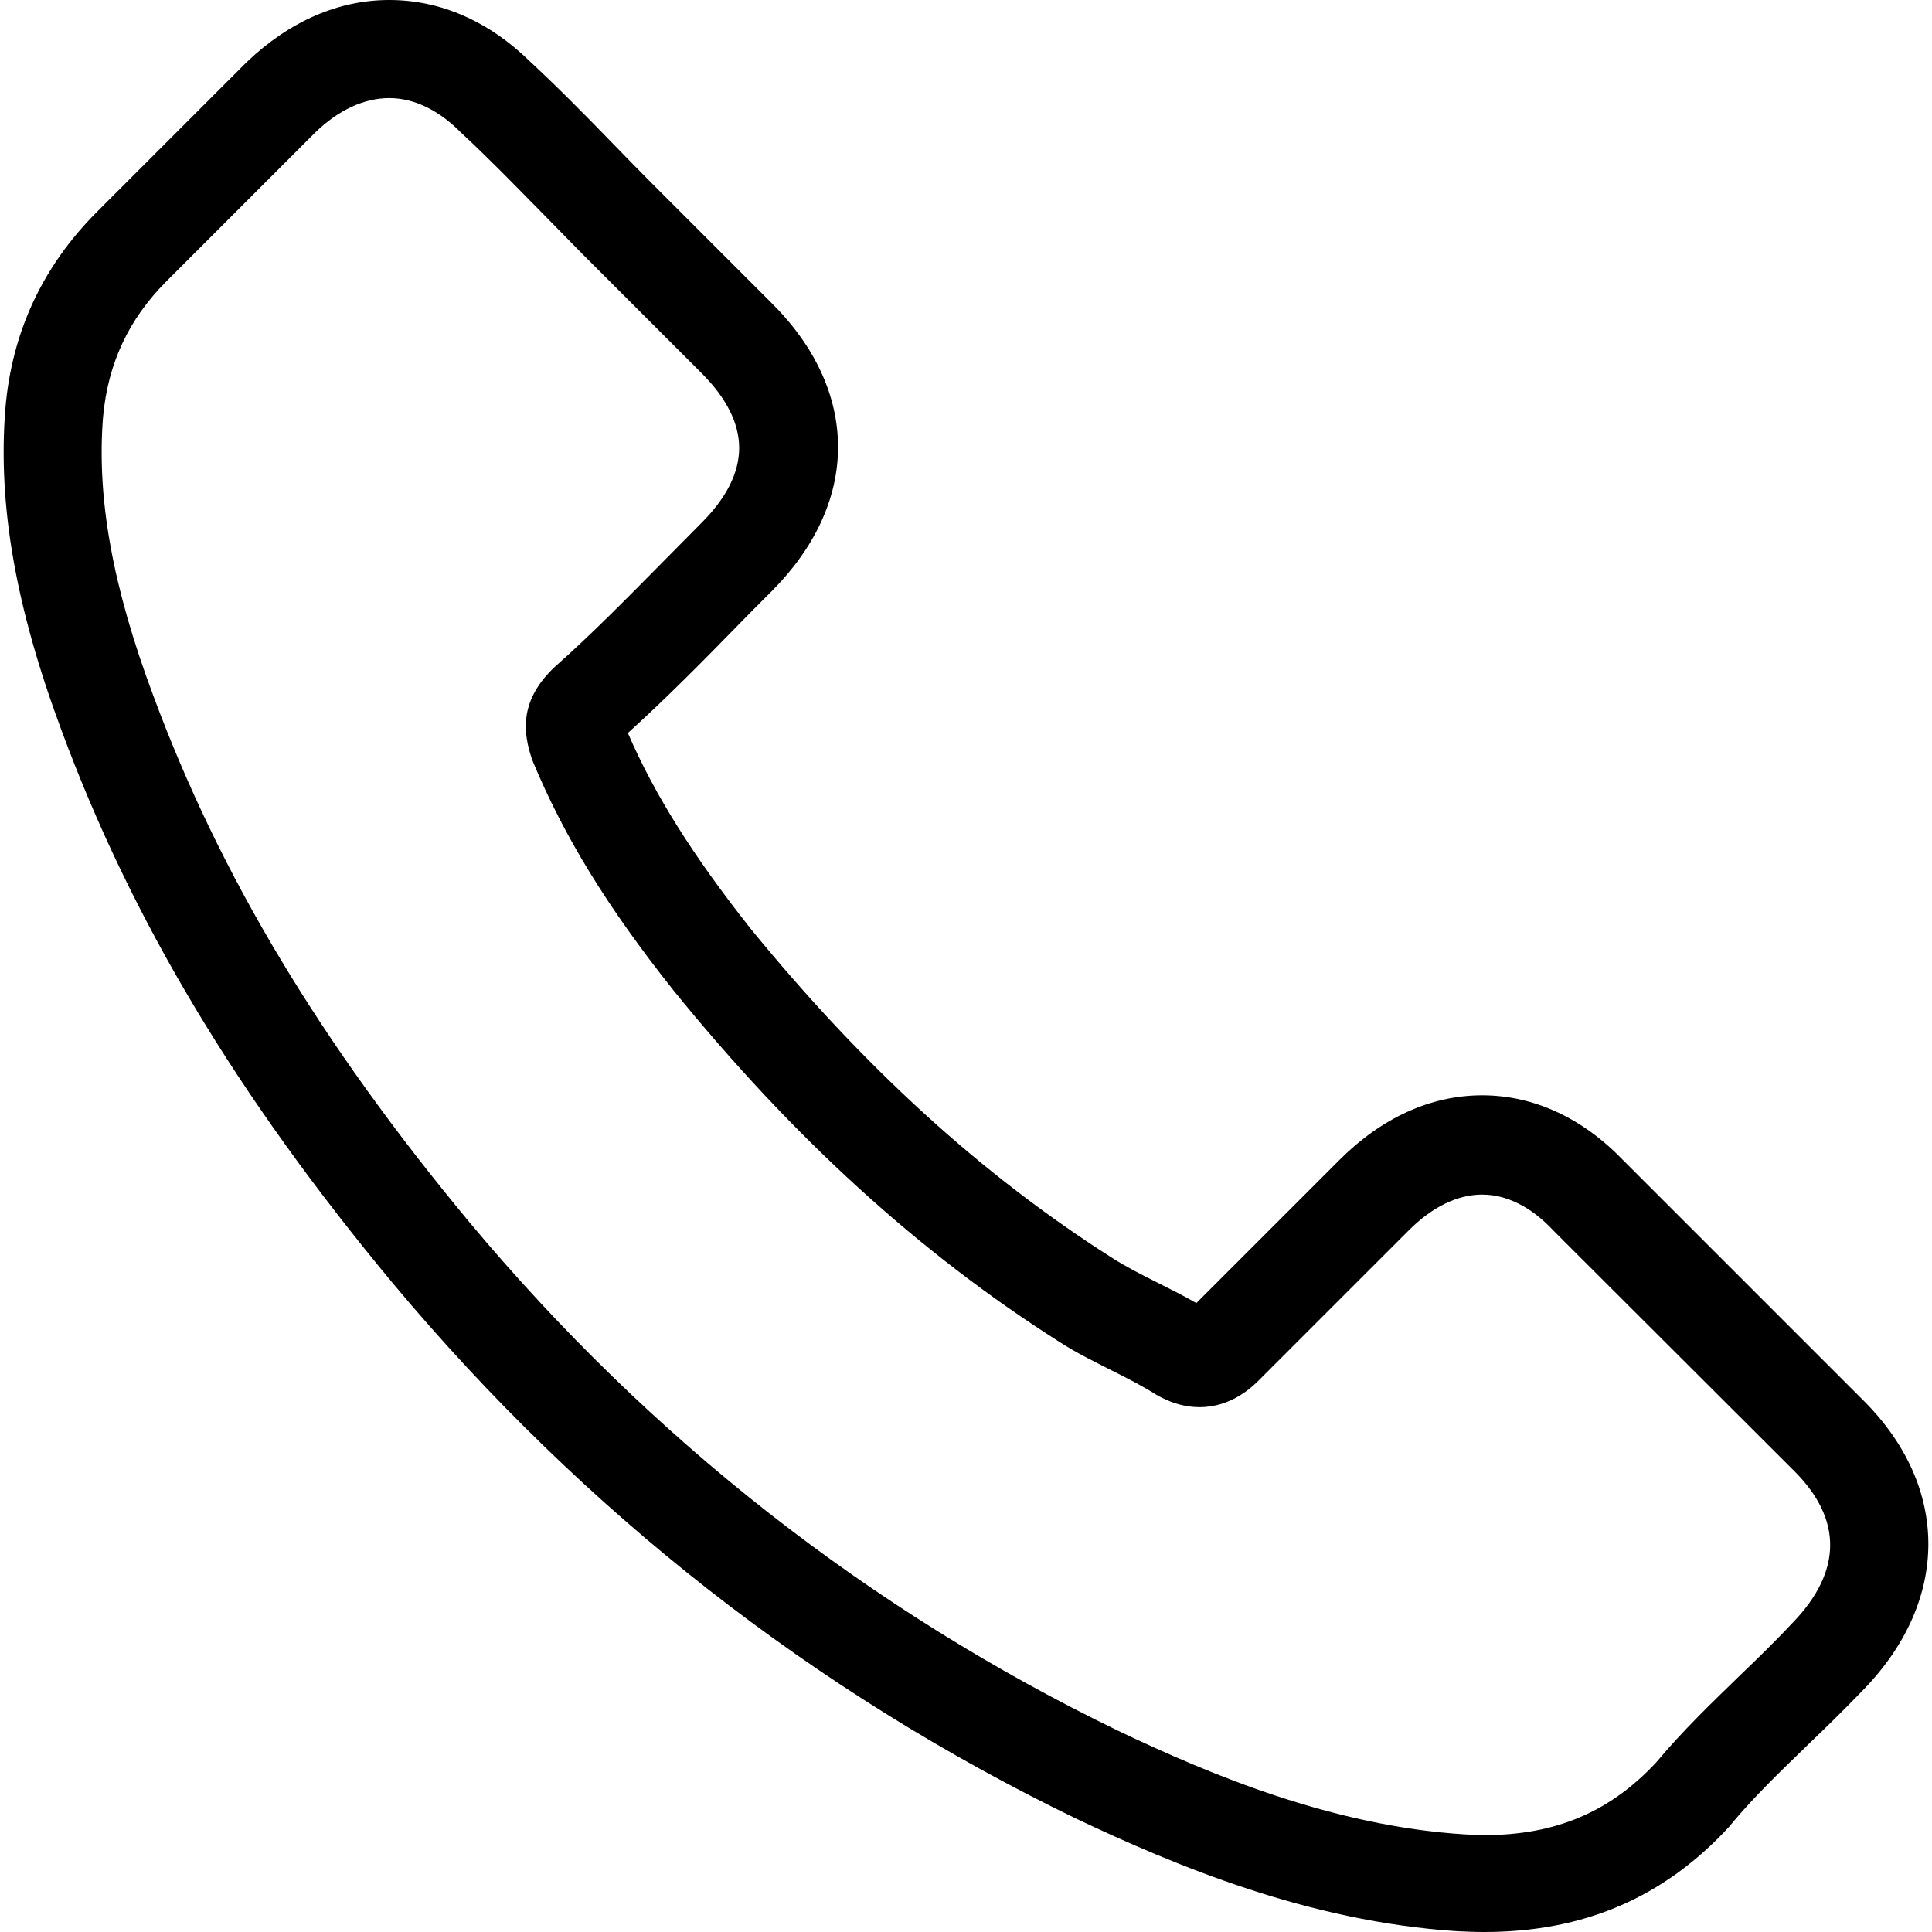
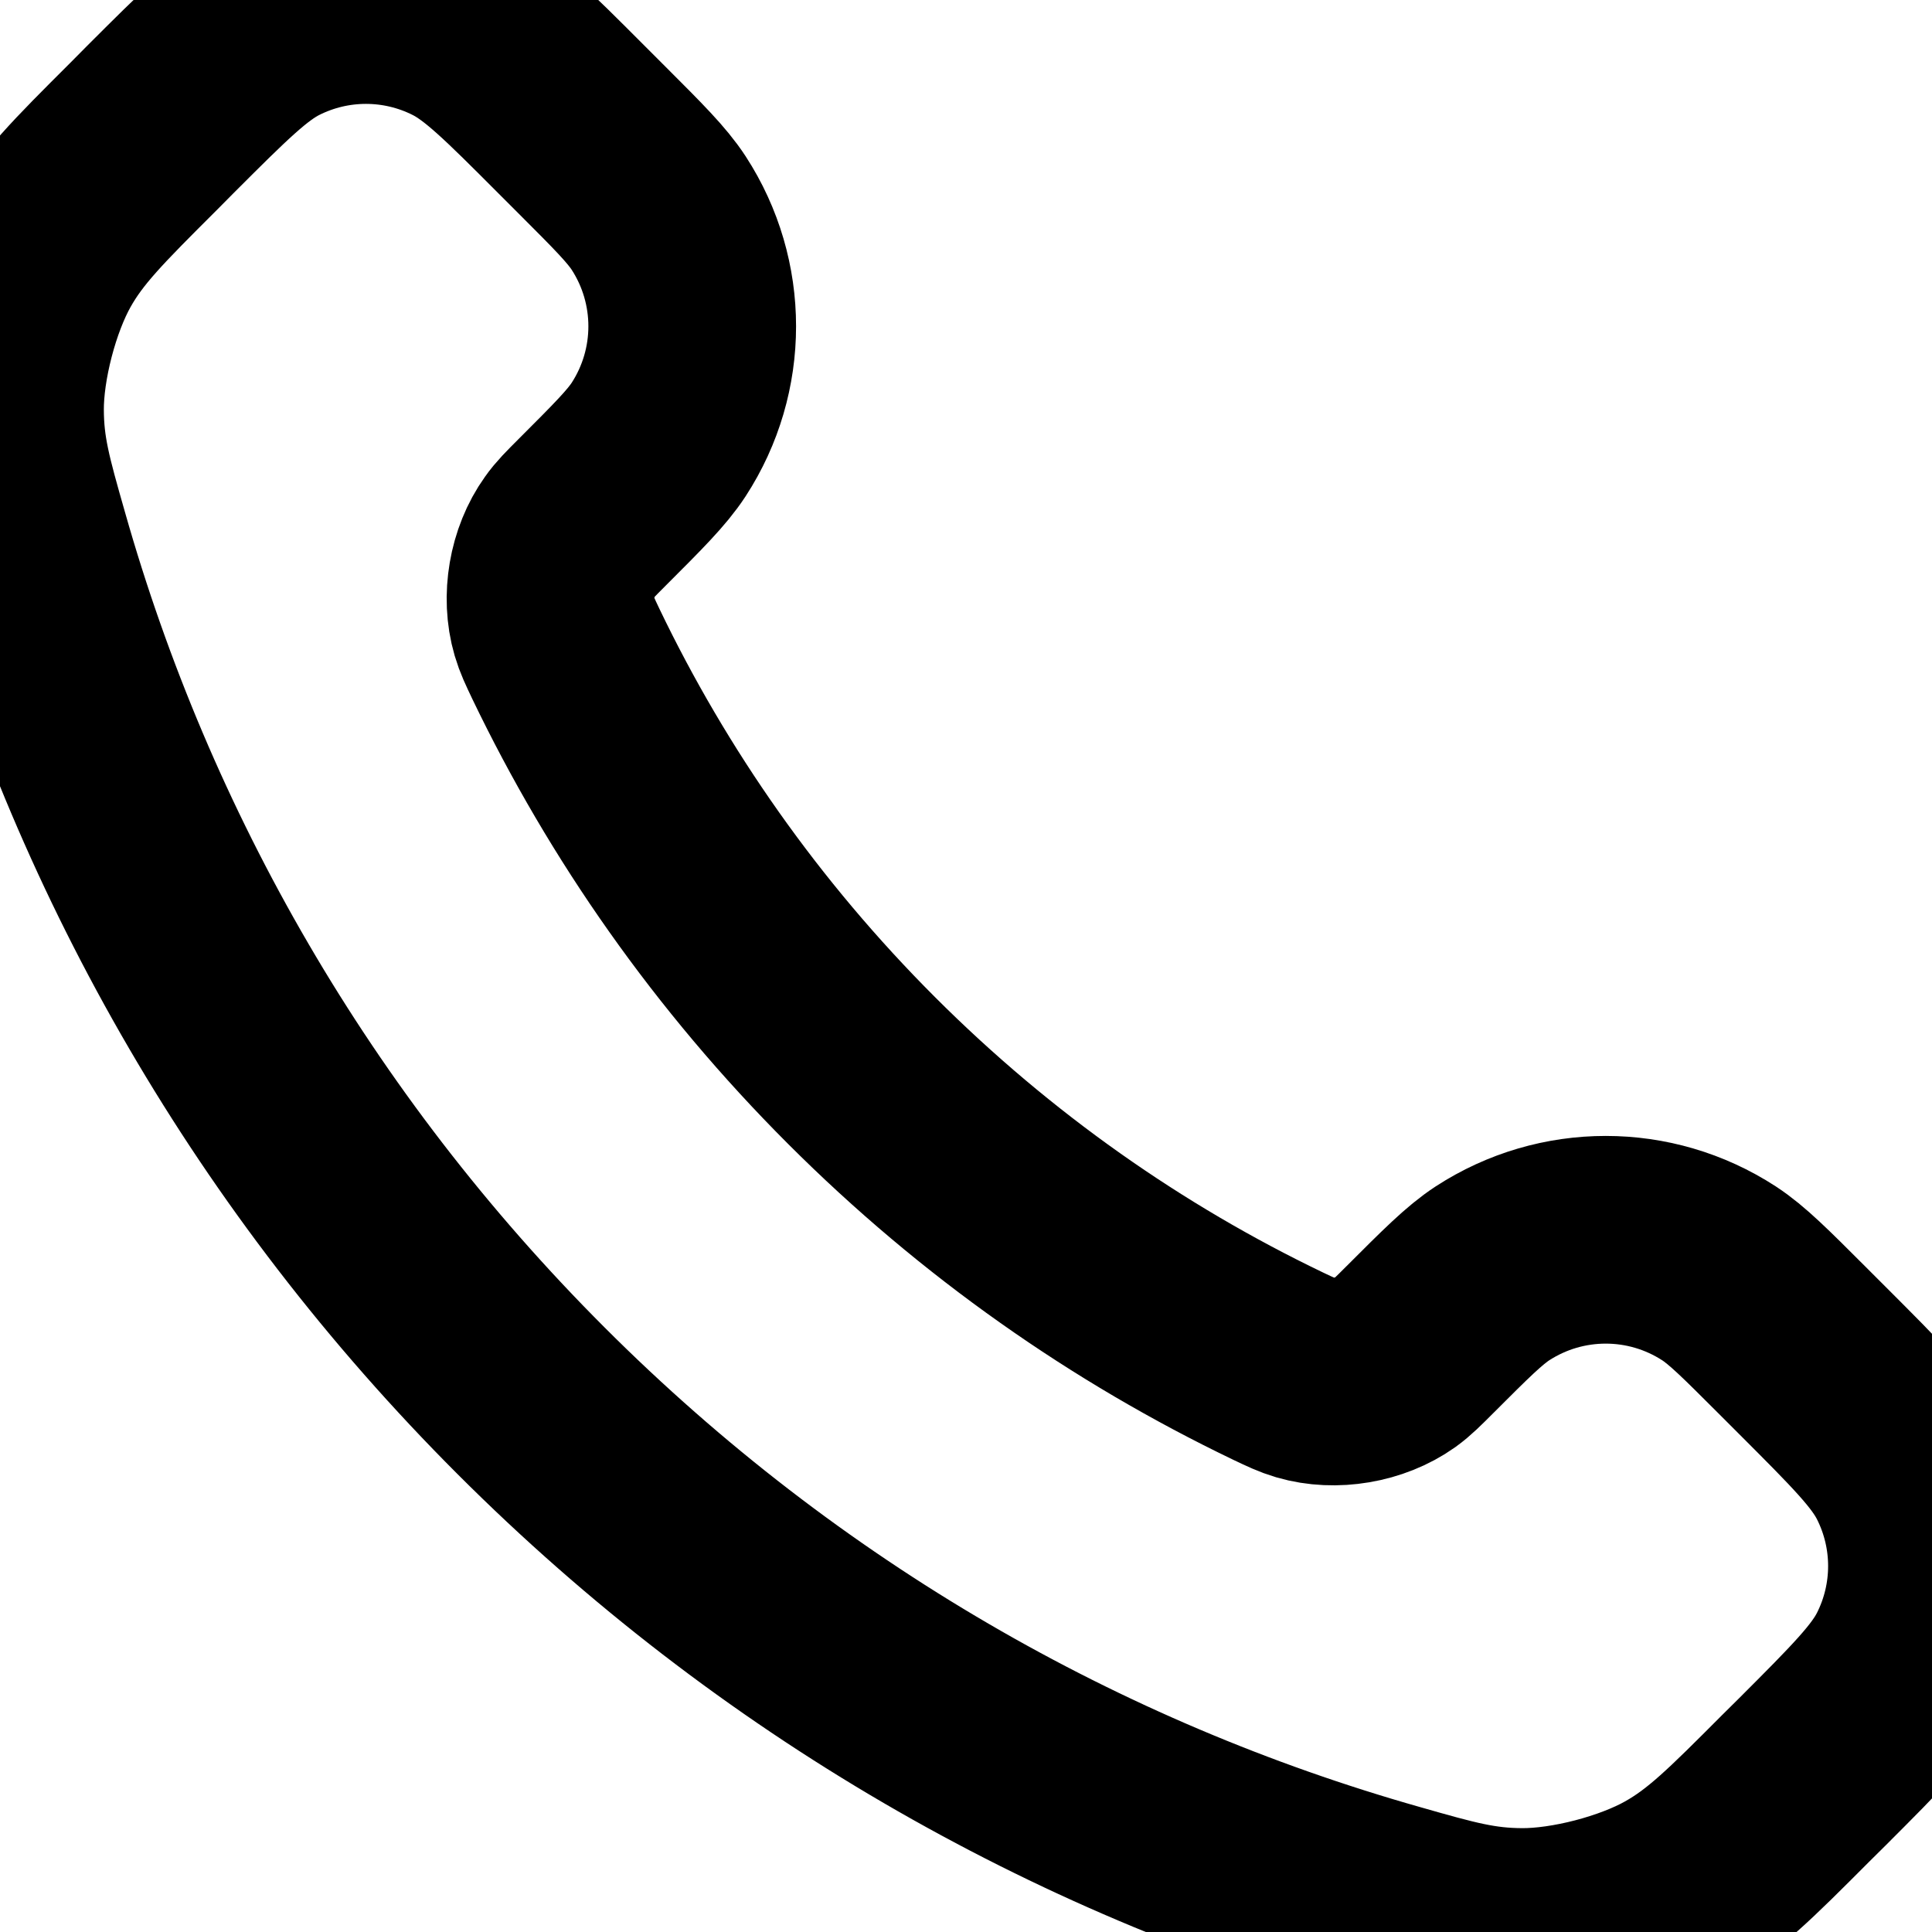
- <svg xmlns="http://www.w3.org/2000/svg" version="1.1" id="Capa_1" x="0px" y="0px" viewBox="0 0 482.6 482.6" style="enable-background:new 0 0 482.6 482.6;" xml:space="preserve">
-   <g>
-     <path d="M98.339,320.8c47.6,56.9,104.9,101.7,170.3,133.4c24.9,11.8,58.2,25.8,95.3,28.2c2.3,0.1,4.5,0.2,6.8,0.2   c24.9,0,44.9-8.6,61.2-26.3c0.1-0.1,0.3-0.3,0.4-0.5c5.8-7,12.4-13.3,19.3-20c4.7-4.5,9.5-9.2,14.1-14   c21.3-22.2,21.3-50.4-0.2-71.9l-60.1-60.1c-10.2-10.6-22.4-16.2-35.2-16.2c-12.8,0-25.1,5.6-35.6,16.1l-35.8,35.8   c-3.3-1.9-6.7-3.6-9.9-5.2c-4-2-7.7-3.9-11-6c-32.6-20.7-62.2-47.7-90.5-82.4c-14.3-18.1-23.9-33.3-30.6-48.8   c9.4-8.5,18.2-17.4,26.7-26.1c3-3.1,6.1-6.2,9.2-9.3c10.8-10.8,16.6-23.3,16.6-36s-5.7-25.2-16.6-36l-29.8-29.8   c-3.5-3.5-6.8-6.9-10.2-10.4c-6.6-6.8-13.5-13.8-20.3-20.1c-10.3-10.1-22.4-15.4-35.2-15.4c-12.7,0-24.9,5.3-35.6,15.5l-37.4,37.4   c-13.6,13.6-21.3,30.1-22.9,49.2c-1.9,23.9,2.5,49.3,13.9,80C32.739,229.6,59.139,273.7,98.339,320.8z M25.739,104.2   c1.2-13.3,6.3-24.4,15.9-34l37.2-37.2c5.8-5.6,12.2-8.5,18.4-8.5c6.1,0,12.3,2.9,18,8.7c6.7,6.2,13,12.7,19.8,19.6   c3.4,3.5,6.9,7,10.4,10.6l29.8,29.8c6.2,6.2,9.4,12.5,9.4,18.7s-3.2,12.5-9.4,18.7c-3.1,3.1-6.2,6.3-9.3,9.4   c-9.3,9.4-18,18.3-27.6,26.8c-0.2,0.2-0.3,0.3-0.5,0.5c-8.3,8.3-7,16.2-5,22.2c0.1,0.3,0.2,0.5,0.3,0.8   c7.7,18.5,18.4,36.1,35.1,57.1c30,37,61.6,65.7,96.4,87.8c4.3,2.8,8.9,5,13.2,7.2c4,2,7.7,3.9,11,6c0.4,0.2,0.7,0.4,1.1,0.6   c3.3,1.7,6.5,2.5,9.7,2.5c8,0,13.2-5.1,14.9-6.8l37.4-37.4c5.8-5.8,12.1-8.9,18.3-8.9c7.6,0,13.8,4.7,17.7,8.9l60.3,60.2   c12,12,11.9,25-0.3,37.7c-4.2,4.5-8.6,8.8-13.3,13.3c-7,6.8-14.3,13.8-20.9,21.7c-11.5,12.4-25.2,18.2-42.9,18.2   c-1.7,0-3.5-0.1-5.2-0.2c-32.8-2.1-63.3-14.9-86.2-25.8c-62.2-30.1-116.8-72.8-162.1-127c-37.3-44.9-62.4-86.7-79-131.5   C28.039,146.4,24.139,124.3,25.739,104.2z" />
+ <svg xmlns="http://www.w3.org/2000/svg" width="12px" height="12px" viewBox="0 0 12 12" version="1.1">
+   <g id="Final-app" stroke="none" stroke-width="1" fill="none" fill-rule="evenodd" stroke-linecap="round" stroke-linejoin="round">
+     <g id="Cemetery-Expanded" transform="translate(-36, -154)" stroke="#000000" stroke-width="1.29">
+       <g id="Group-7" transform="translate(24, 144)">
+         <g id="phone" transform="translate(12, 10)">
+           <path d="M3.515,4.062 C3.964,4.997 4.576,5.874 5.351,6.649 C6.126,7.424 7.003,8.036 7.938,8.485 C8.018,8.523 8.058,8.542 8.109,8.557 C8.29,8.61 8.512,8.572 8.665,8.463 C8.708,8.432 8.745,8.395 8.819,8.321 C9.044,8.096 9.157,7.983 9.27,7.909 C9.698,7.631 10.249,7.631 10.677,7.909 C10.79,7.983 10.903,8.096 11.128,8.321 L11.254,8.447 C11.597,8.79 11.768,8.961 11.861,9.145 C12.046,9.511 12.046,9.943 11.861,10.309 C11.768,10.493 11.597,10.665 11.254,11.008 L11.152,11.109 C10.811,11.451 10.64,11.622 10.408,11.752 C10.15,11.897 9.75,12.001 9.454,12 C9.188,11.999 9.006,11.948 8.642,11.844 C6.685,11.289 4.839,10.241 3.299,8.701 C1.759,7.161 0.711,5.315 0.156,3.358 C0.052,2.994 0.001,2.812 2.86425494e-16,2.546 C-0.001,2.25 0.103,1.85 0.248,1.592 C0.378,1.36 0.549,1.189 0.891,0.848 L0.992,0.746 C1.335,0.403 1.507,0.232 1.691,0.139 C2.057,-0.046 2.489,-0.046 2.855,0.139 C3.039,0.232 3.211,0.403 3.553,0.746 L3.679,0.872 C3.904,1.097 4.017,1.21 4.091,1.323 C4.369,1.751 4.369,2.302 4.091,2.73 C4.017,2.843 3.904,2.956 3.679,3.181 C3.605,3.255 3.568,3.292 3.538,3.335 C3.428,3.488 3.39,3.71 3.443,3.891 C3.458,3.942 3.477,3.982 3.515,4.062 Z" id="Path" />
+         </g>
+       </g>
+     </g>
  </g>
-   <g>
- </g>
-   <g>
- </g>
-   <g>
- </g>
-   <g>
- </g>
-   <g>
- </g>
-   <g>
- </g>
-   <g>
- </g>
-   <g>
- </g>
-   <g>
- </g>
-   <g>
- </g>
-   <g>
- </g>
-   <g>
- </g>
-   <g>
- </g>
-   <g>
- </g>
-   <g>
- </g>
</svg>
